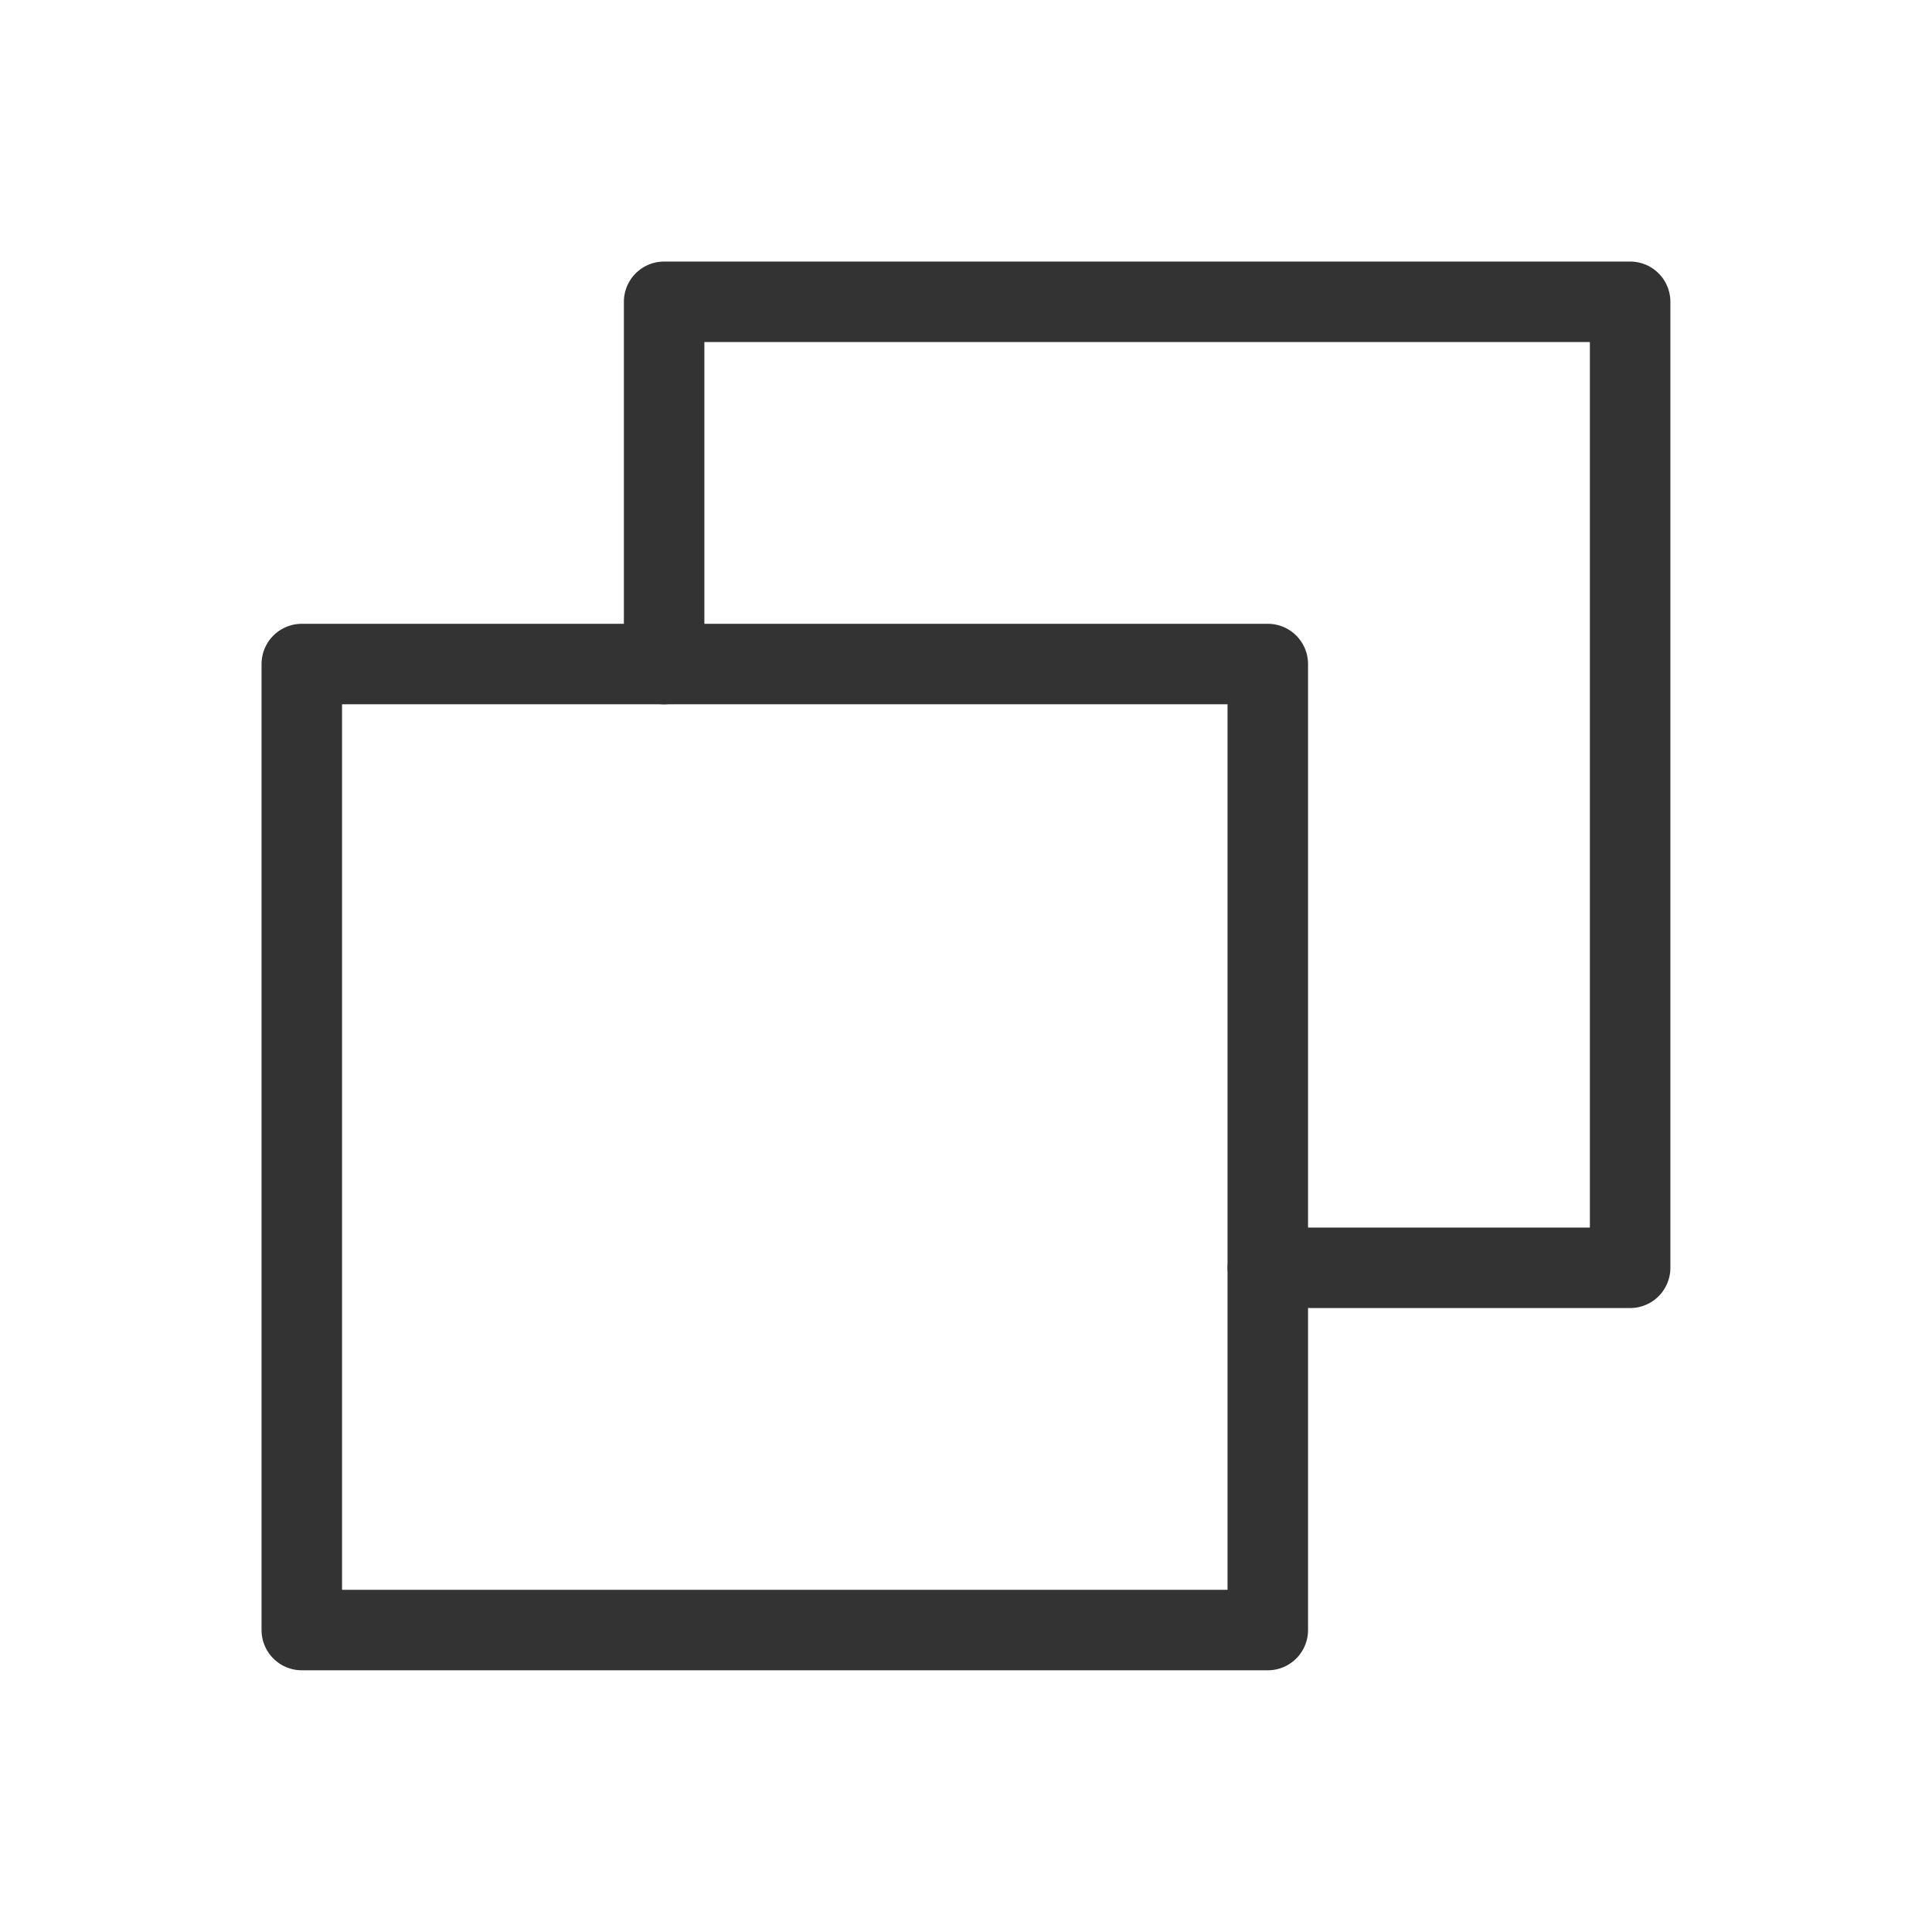
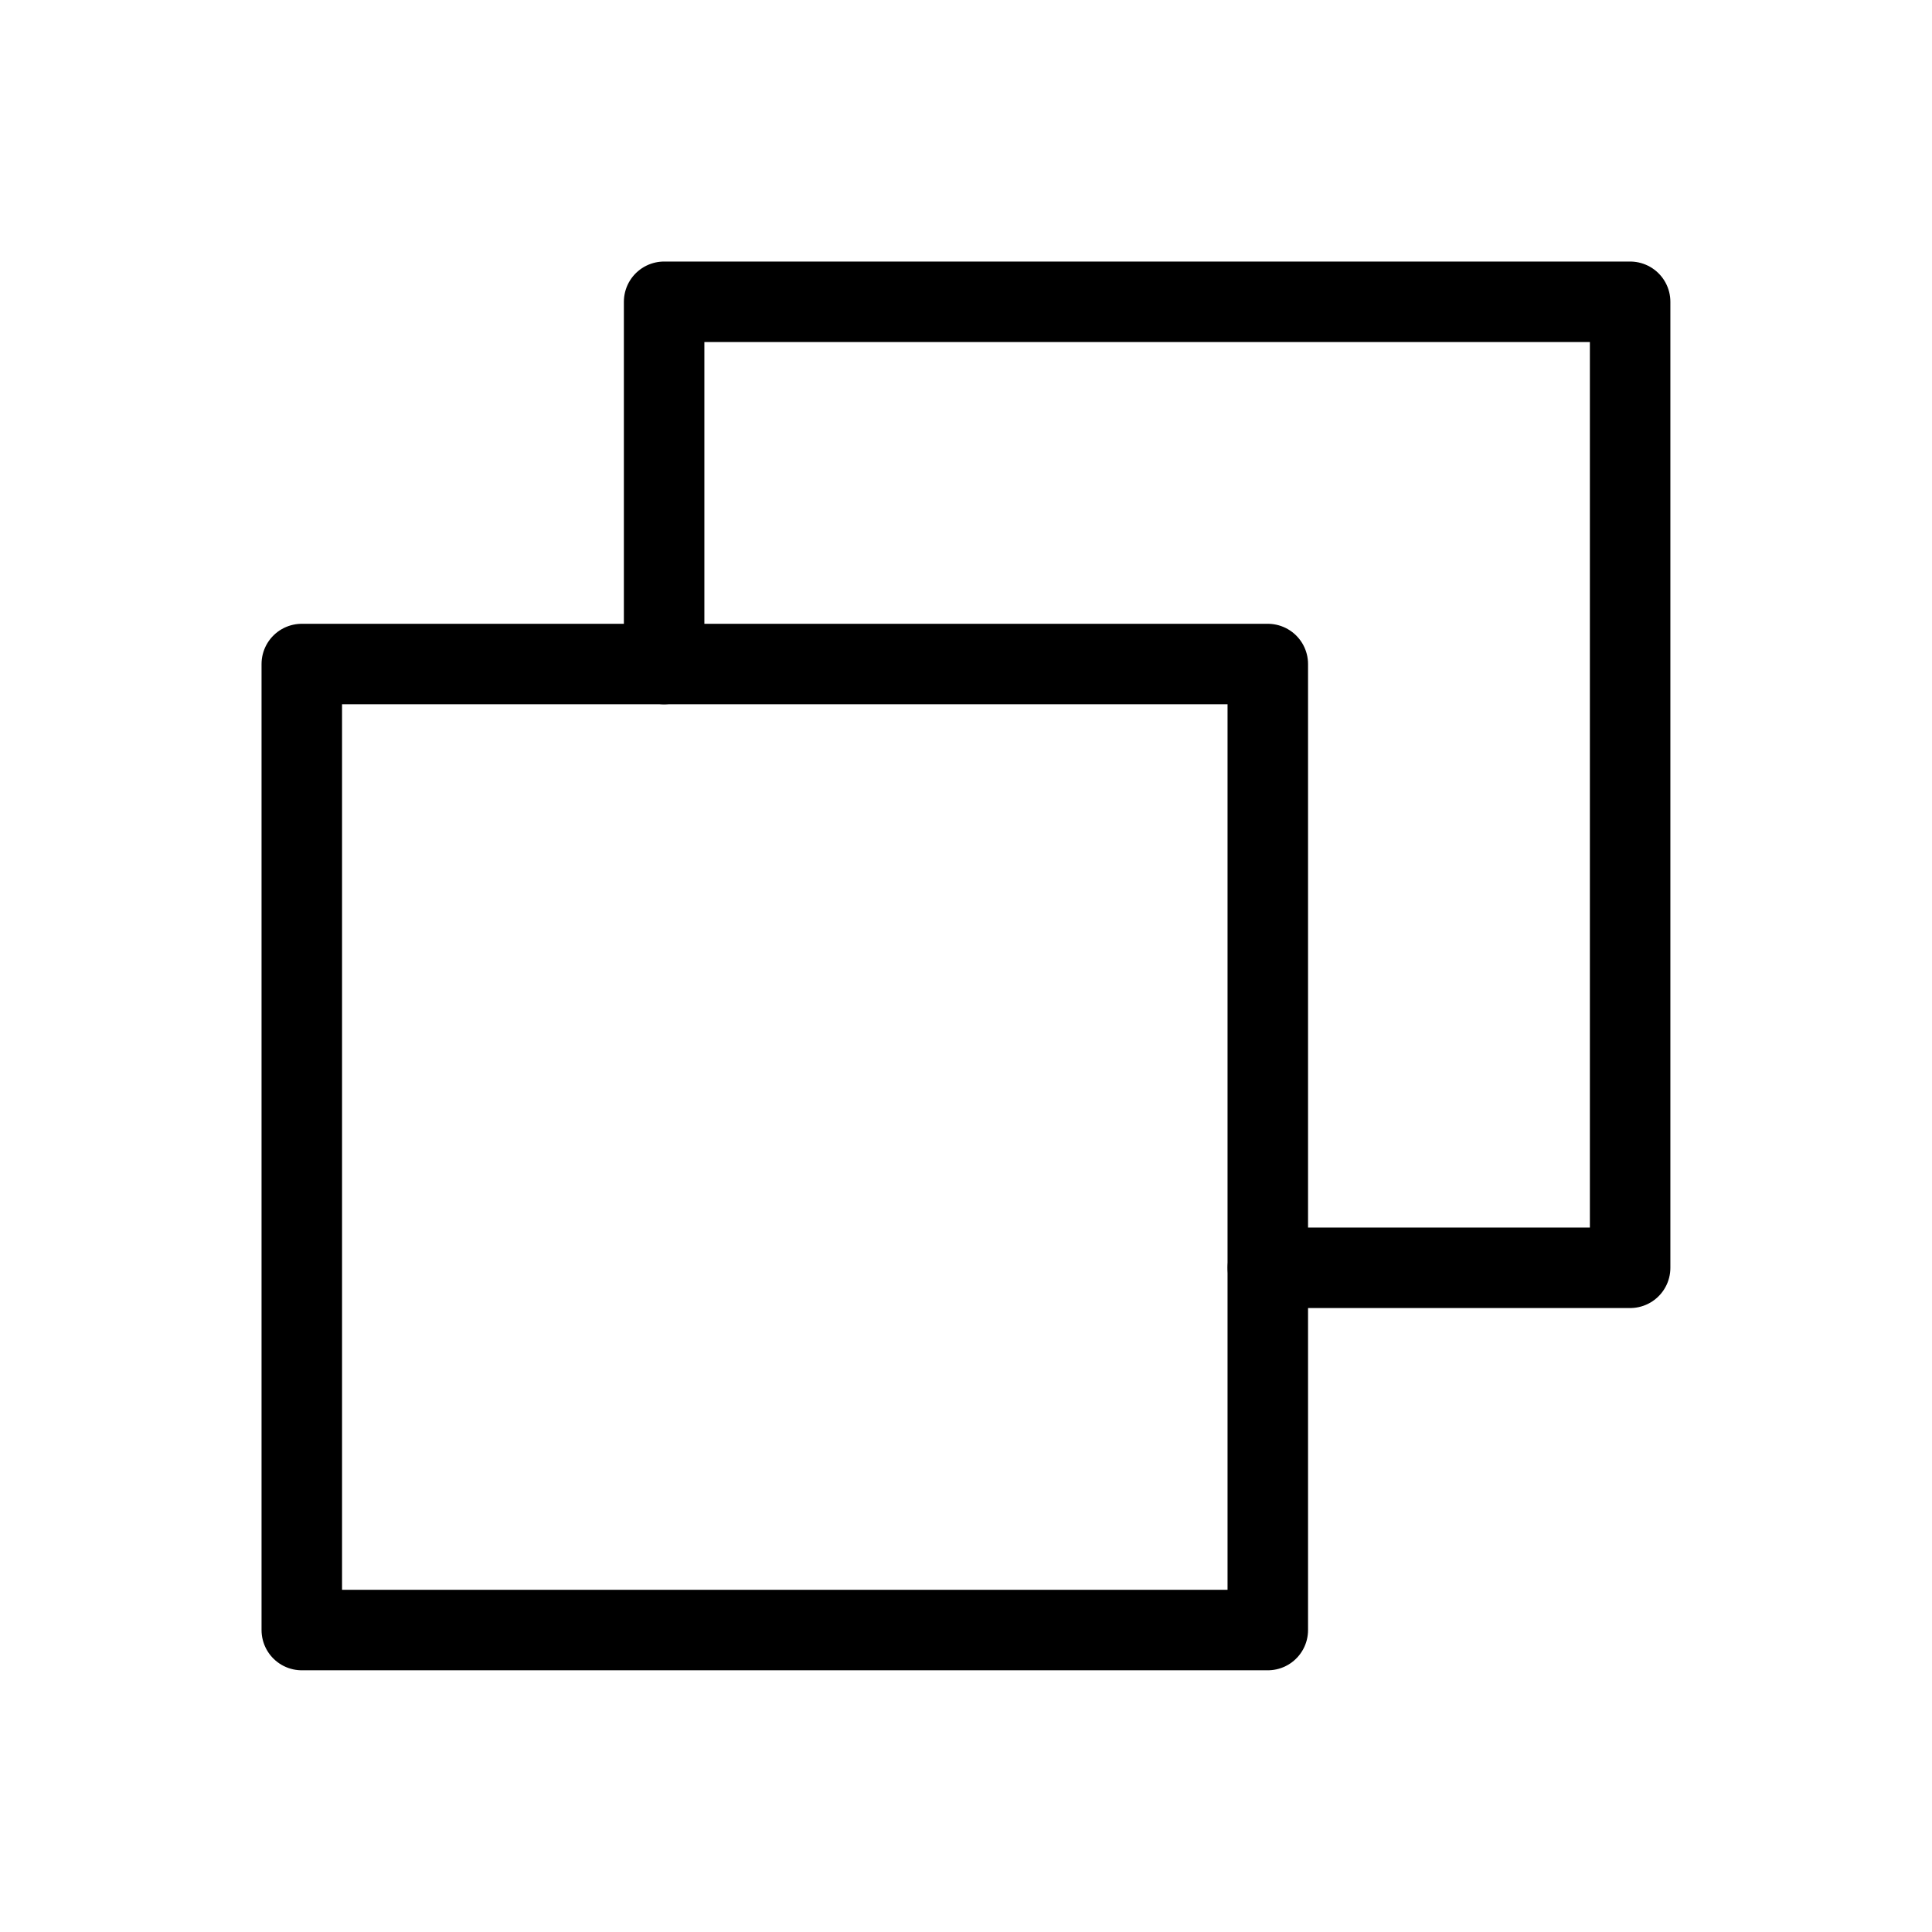
<svg xmlns="http://www.w3.org/2000/svg" width="24" height="24" viewBox="0 0 24 24" fill="none">
-   <path d="M15.75 15.749H20.25V3.749H8.25V8.249" stroke="#333333" stroke-linecap="round" stroke-linejoin="round" />
-   <path d="M15.749 8.249H3.749V20.249H15.749V8.249Z" stroke="#333333" stroke-linecap="round" stroke-linejoin="round" />
+   <path d="M15.75 15.749H20.25V3.749H8.25V8.249" stroke="currentColor" stroke-linecap="round" stroke-linejoin="round" />
+   <path d="M15.749 8.249H3.749V20.249H15.749V8.249Z" stroke="currentColor" stroke-linecap="round" stroke-linejoin="round" />
</svg>
